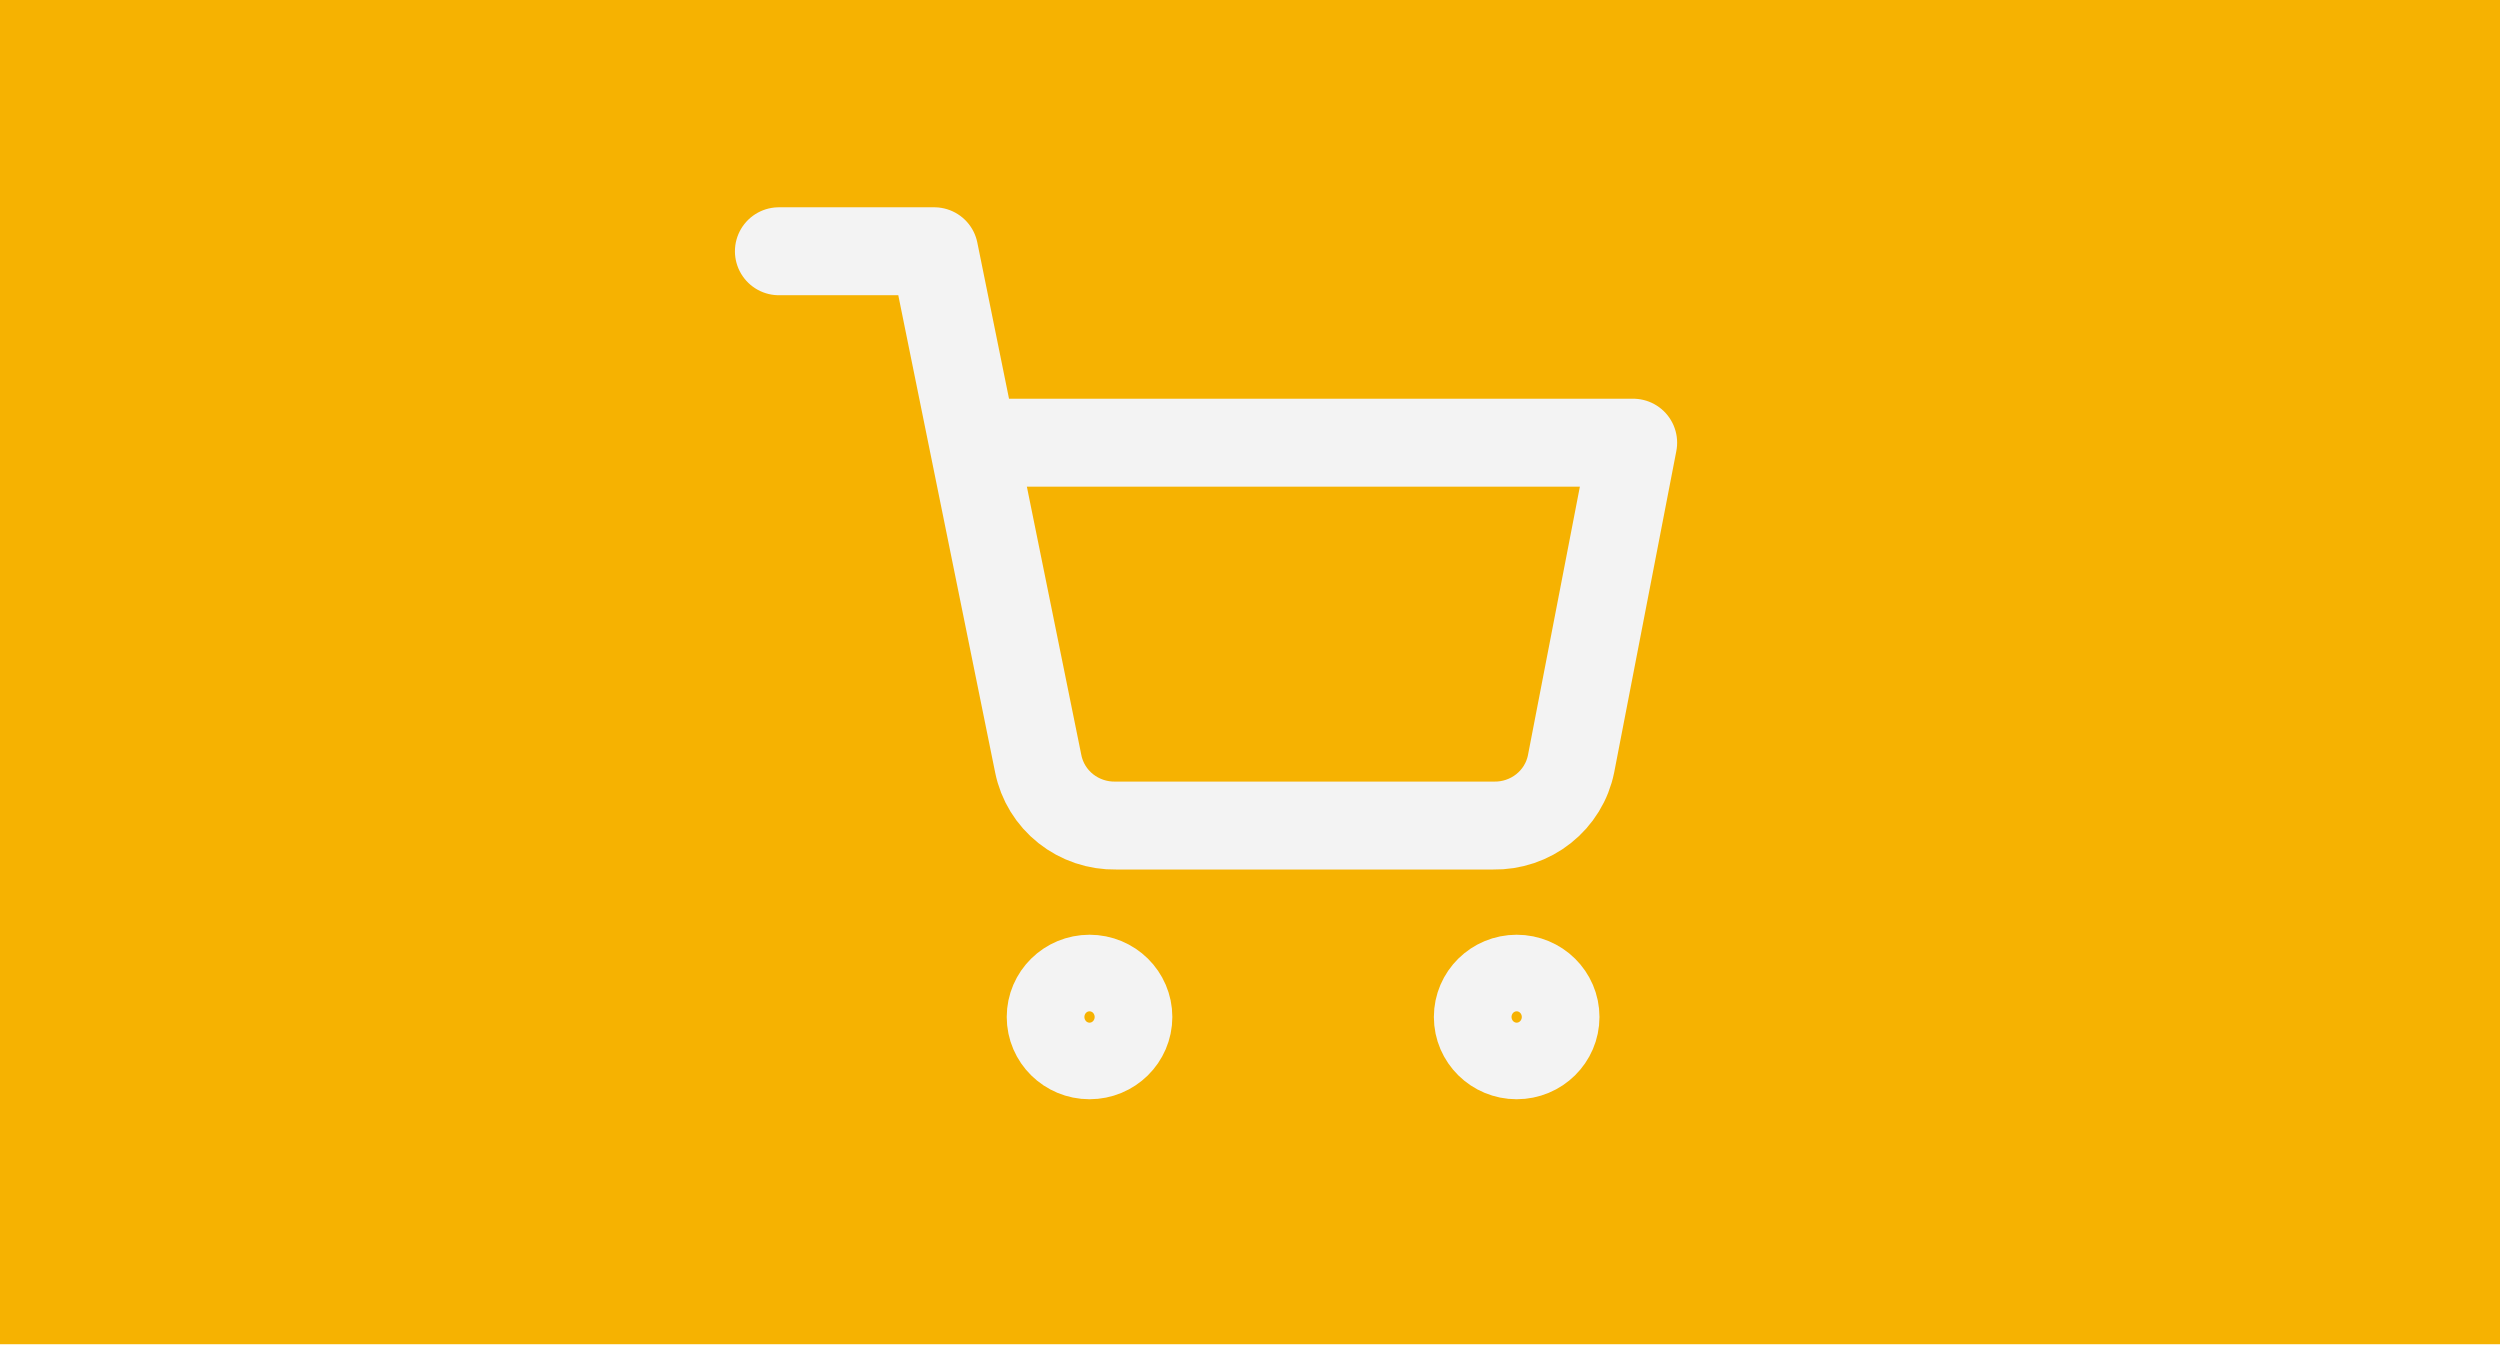
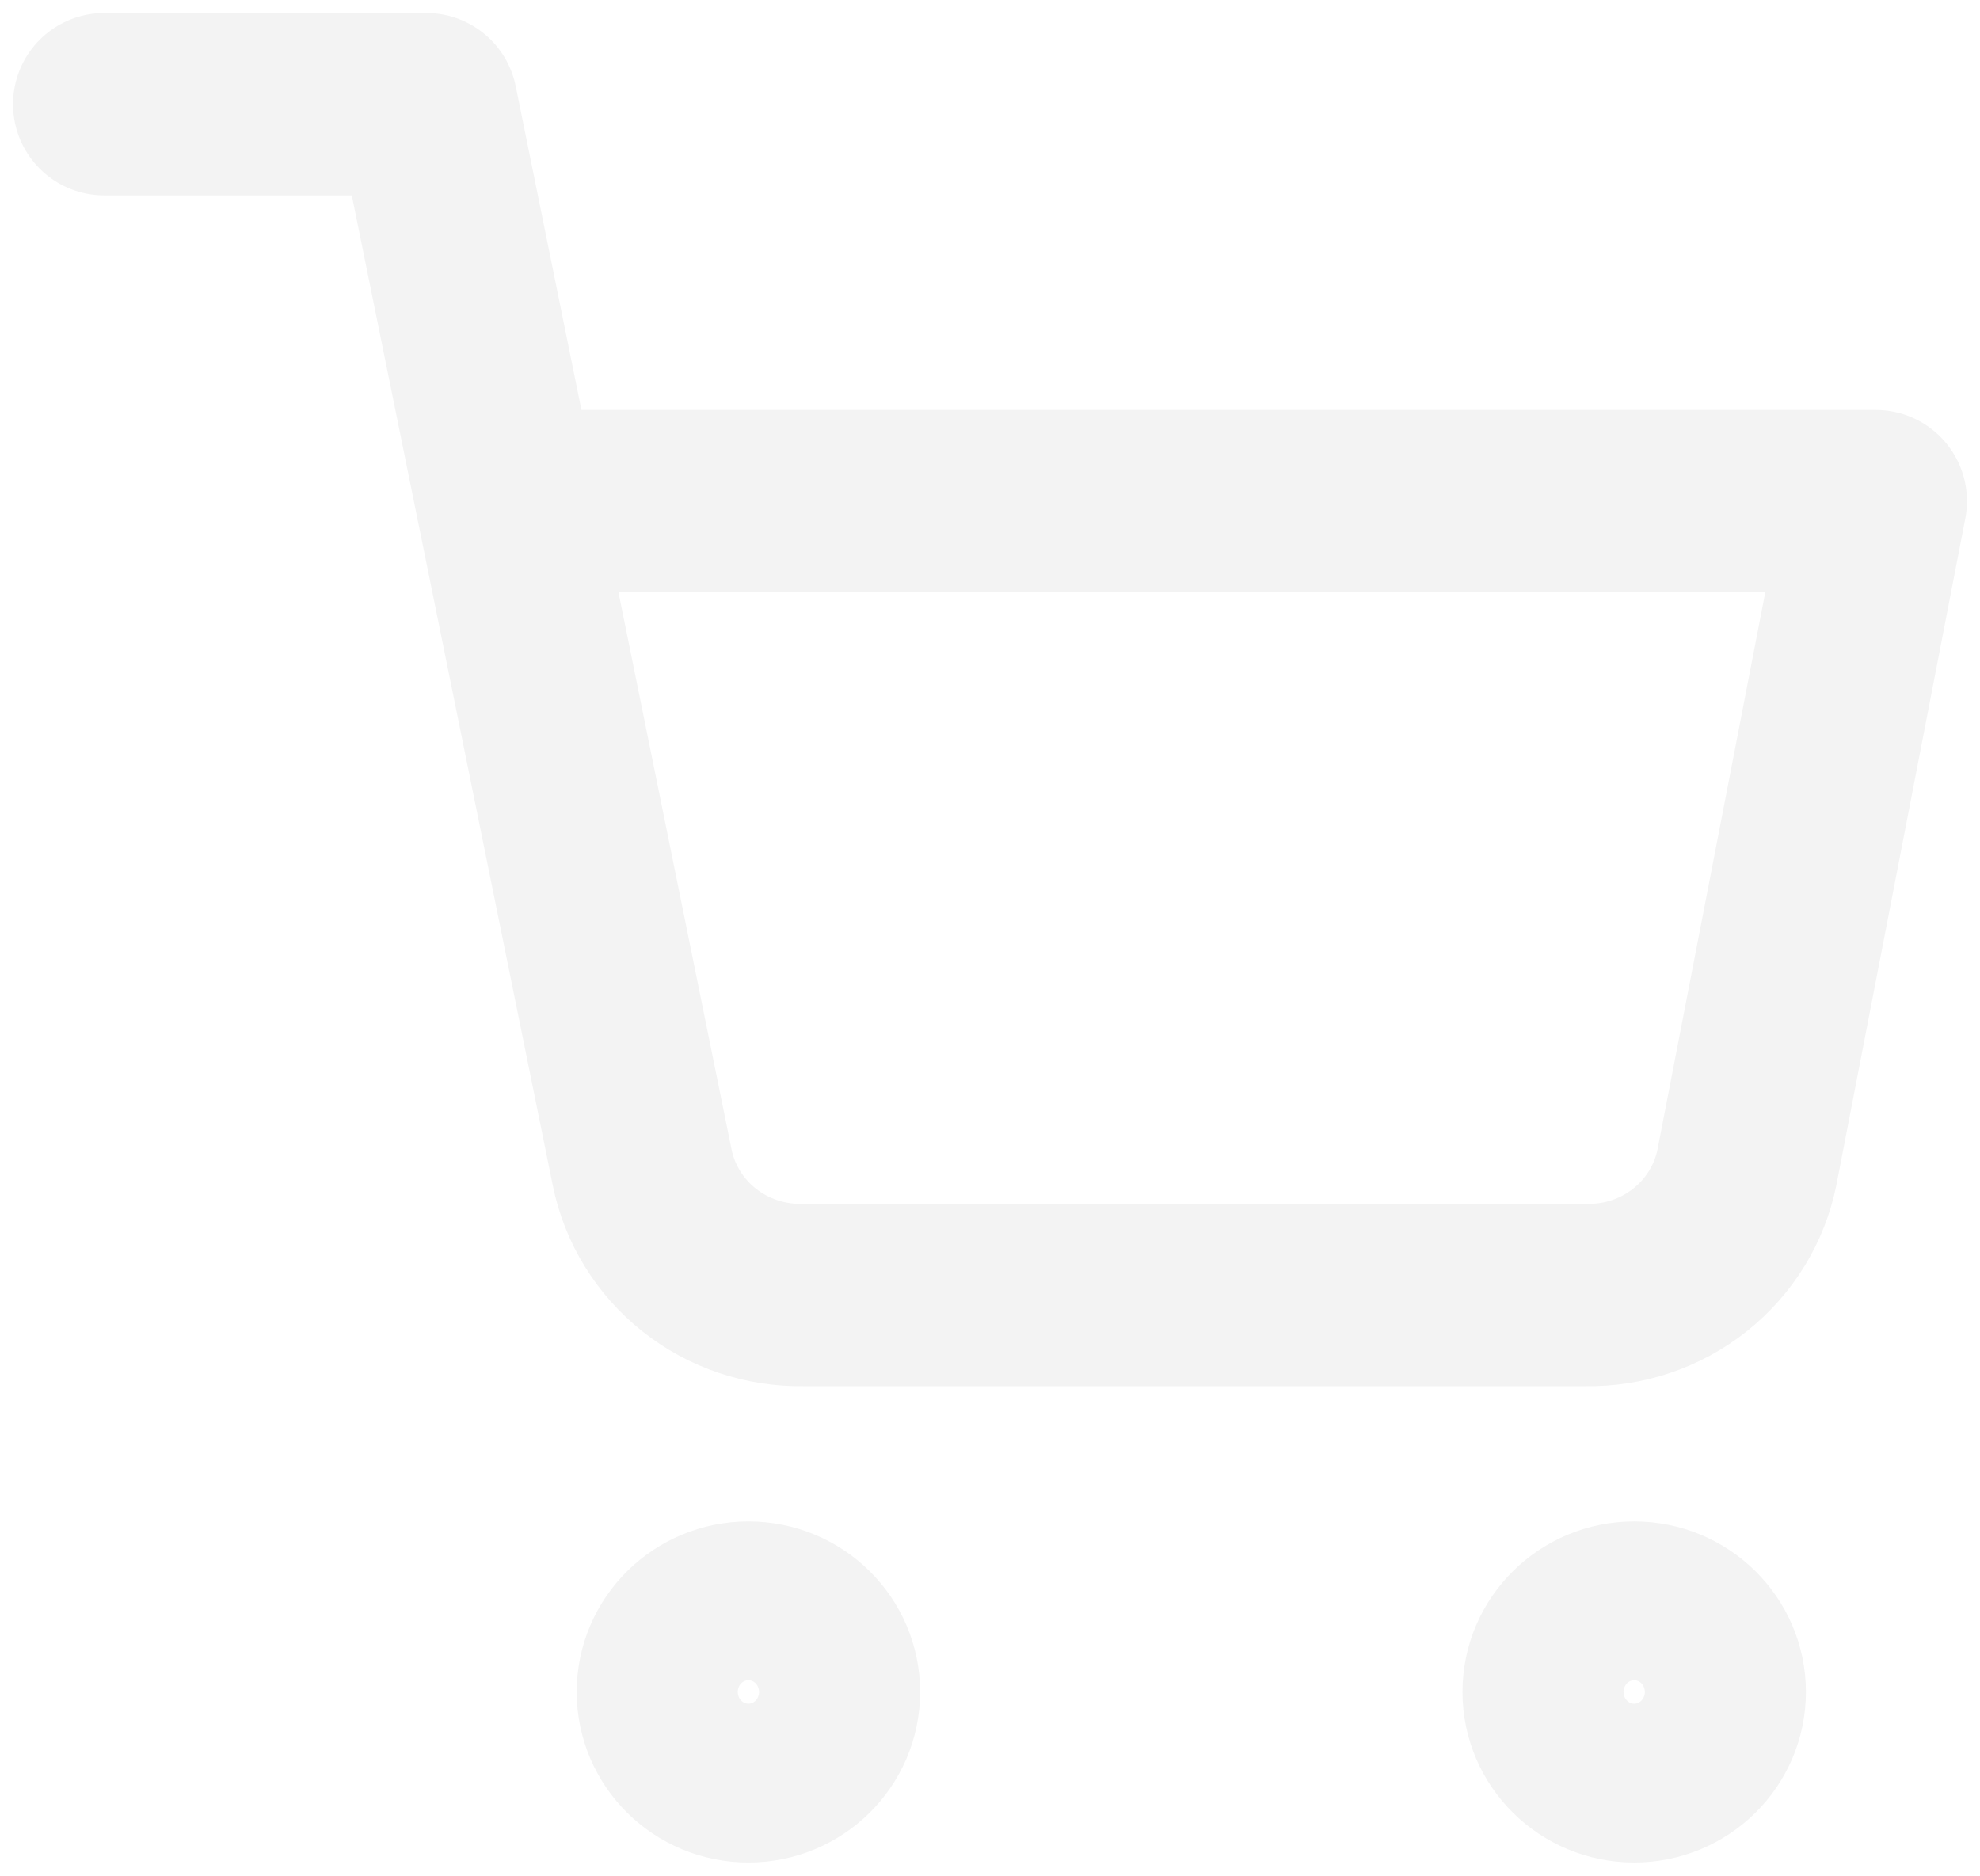
- <svg xmlns="http://www.w3.org/2000/svg" width="199" height="107" viewBox="0 0 199 107" fill="none">
-   <rect width="199" height="107" fill="#F6B201" />
-   <path d="M62 20H74.364L82.647 60.808C82.93 62.211 83.704 63.471 84.834 64.368C85.964 65.265 87.379 65.742 88.829 65.714H118.873C120.323 65.742 121.737 65.265 122.868 64.368C123.998 63.471 124.772 62.211 125.055 60.808L130 35.238H77.454M89.818 80.952C89.818 82.635 88.434 84 86.727 84C85.02 84 83.636 82.635 83.636 80.952C83.636 79.269 85.02 77.905 86.727 77.905C88.434 77.905 89.818 79.269 89.818 80.952ZM123.818 80.952C123.818 82.635 122.434 84 120.727 84C119.02 84 117.636 82.635 117.636 80.952C117.636 79.269 119.02 77.905 120.727 77.905C122.434 77.905 123.818 79.269 123.818 80.952Z" stroke="#F3F3F3" stroke-width="7" stroke-linecap="round" stroke-linejoin="round" />
+ <svg xmlns="http://www.w3.org/2000/svg" width="76" height="72" viewBox="0 0 76 72" fill="none">
+   <path d="M4 4H16.364L24.647 44.808C24.93 46.211 25.704 47.471 26.834 48.368C27.964 49.265 29.378 49.742 30.829 49.714H60.873C62.323 49.742 63.737 49.265 64.868 48.368C65.998 47.471 66.772 46.211 67.055 44.808L72 19.238H19.454M31.818 64.952C31.818 66.635 30.434 68 28.727 68C27.02 68 25.636 66.635 25.636 64.952C25.636 63.269 27.02 61.905 28.727 61.905C30.434 61.905 31.818 63.269 31.818 64.952ZM65.818 64.952C65.818 66.635 64.434 68 62.727 68C61.02 68 59.636 66.635 59.636 64.952C59.636 63.269 61.02 61.905 62.727 61.905C64.434 61.905 65.818 63.269 65.818 64.952Z" stroke="#F3F3F3" stroke-width="7" stroke-linecap="round" stroke-linejoin="round" />
</svg>
